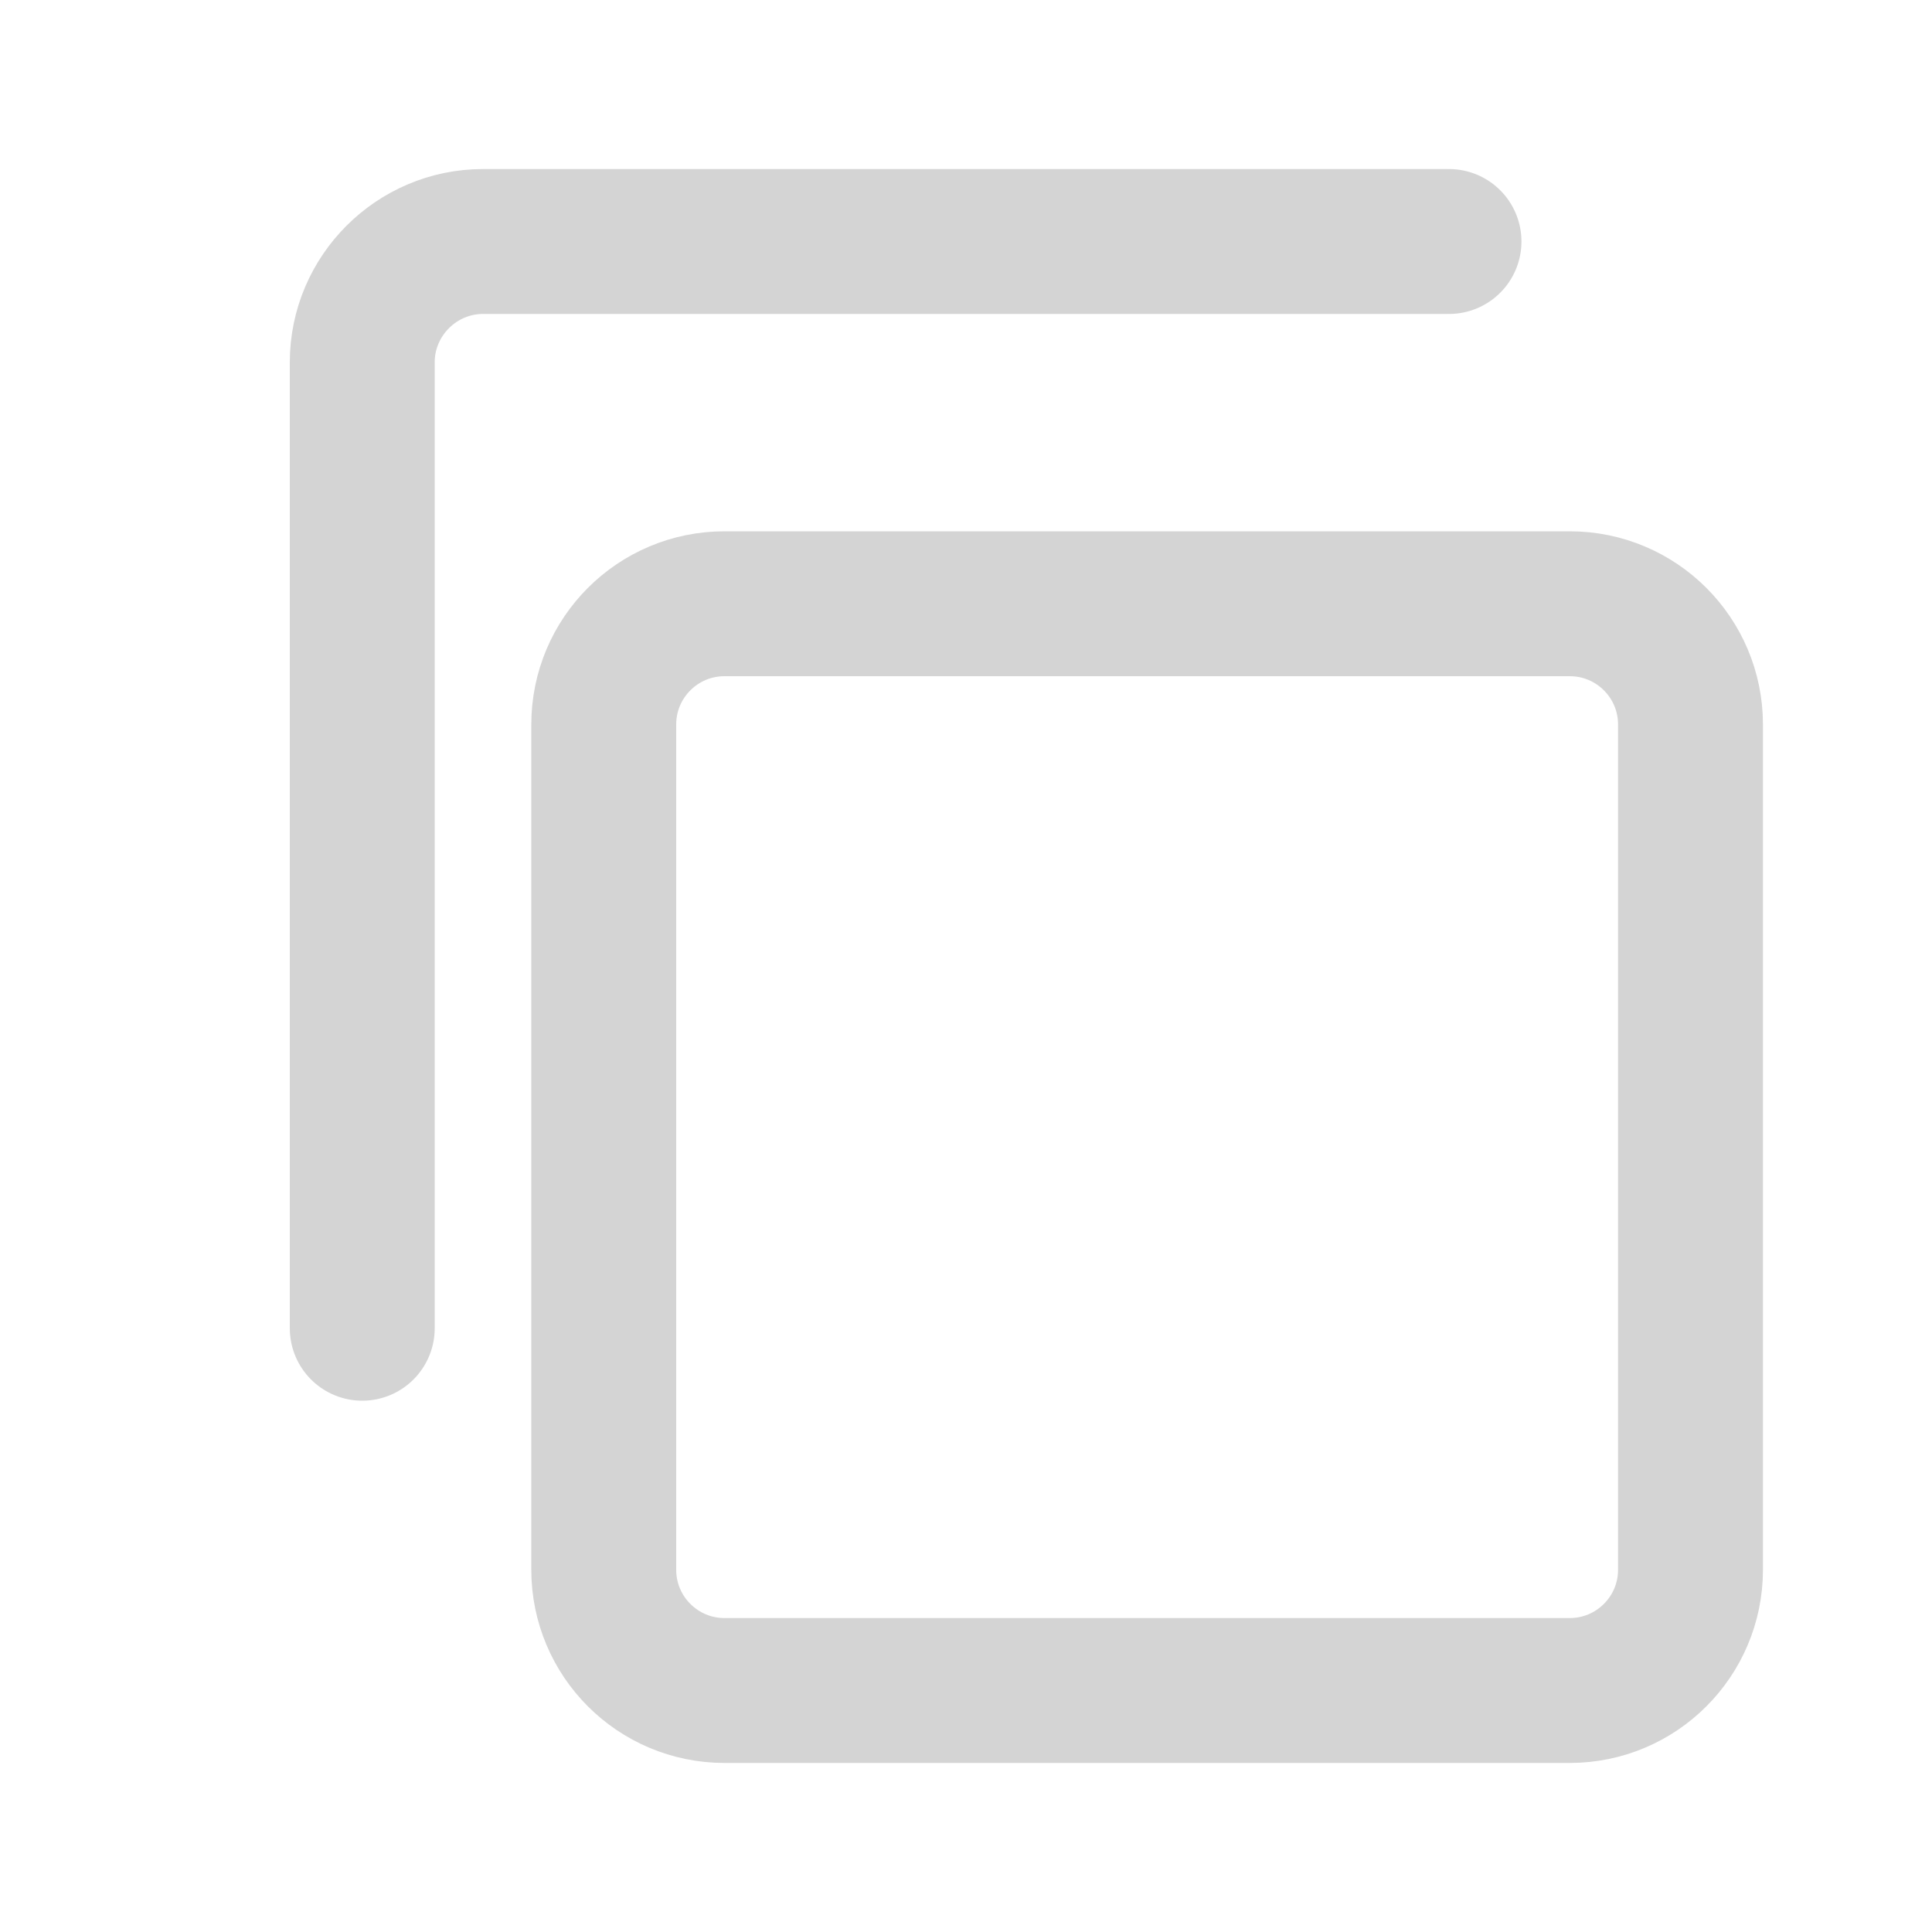
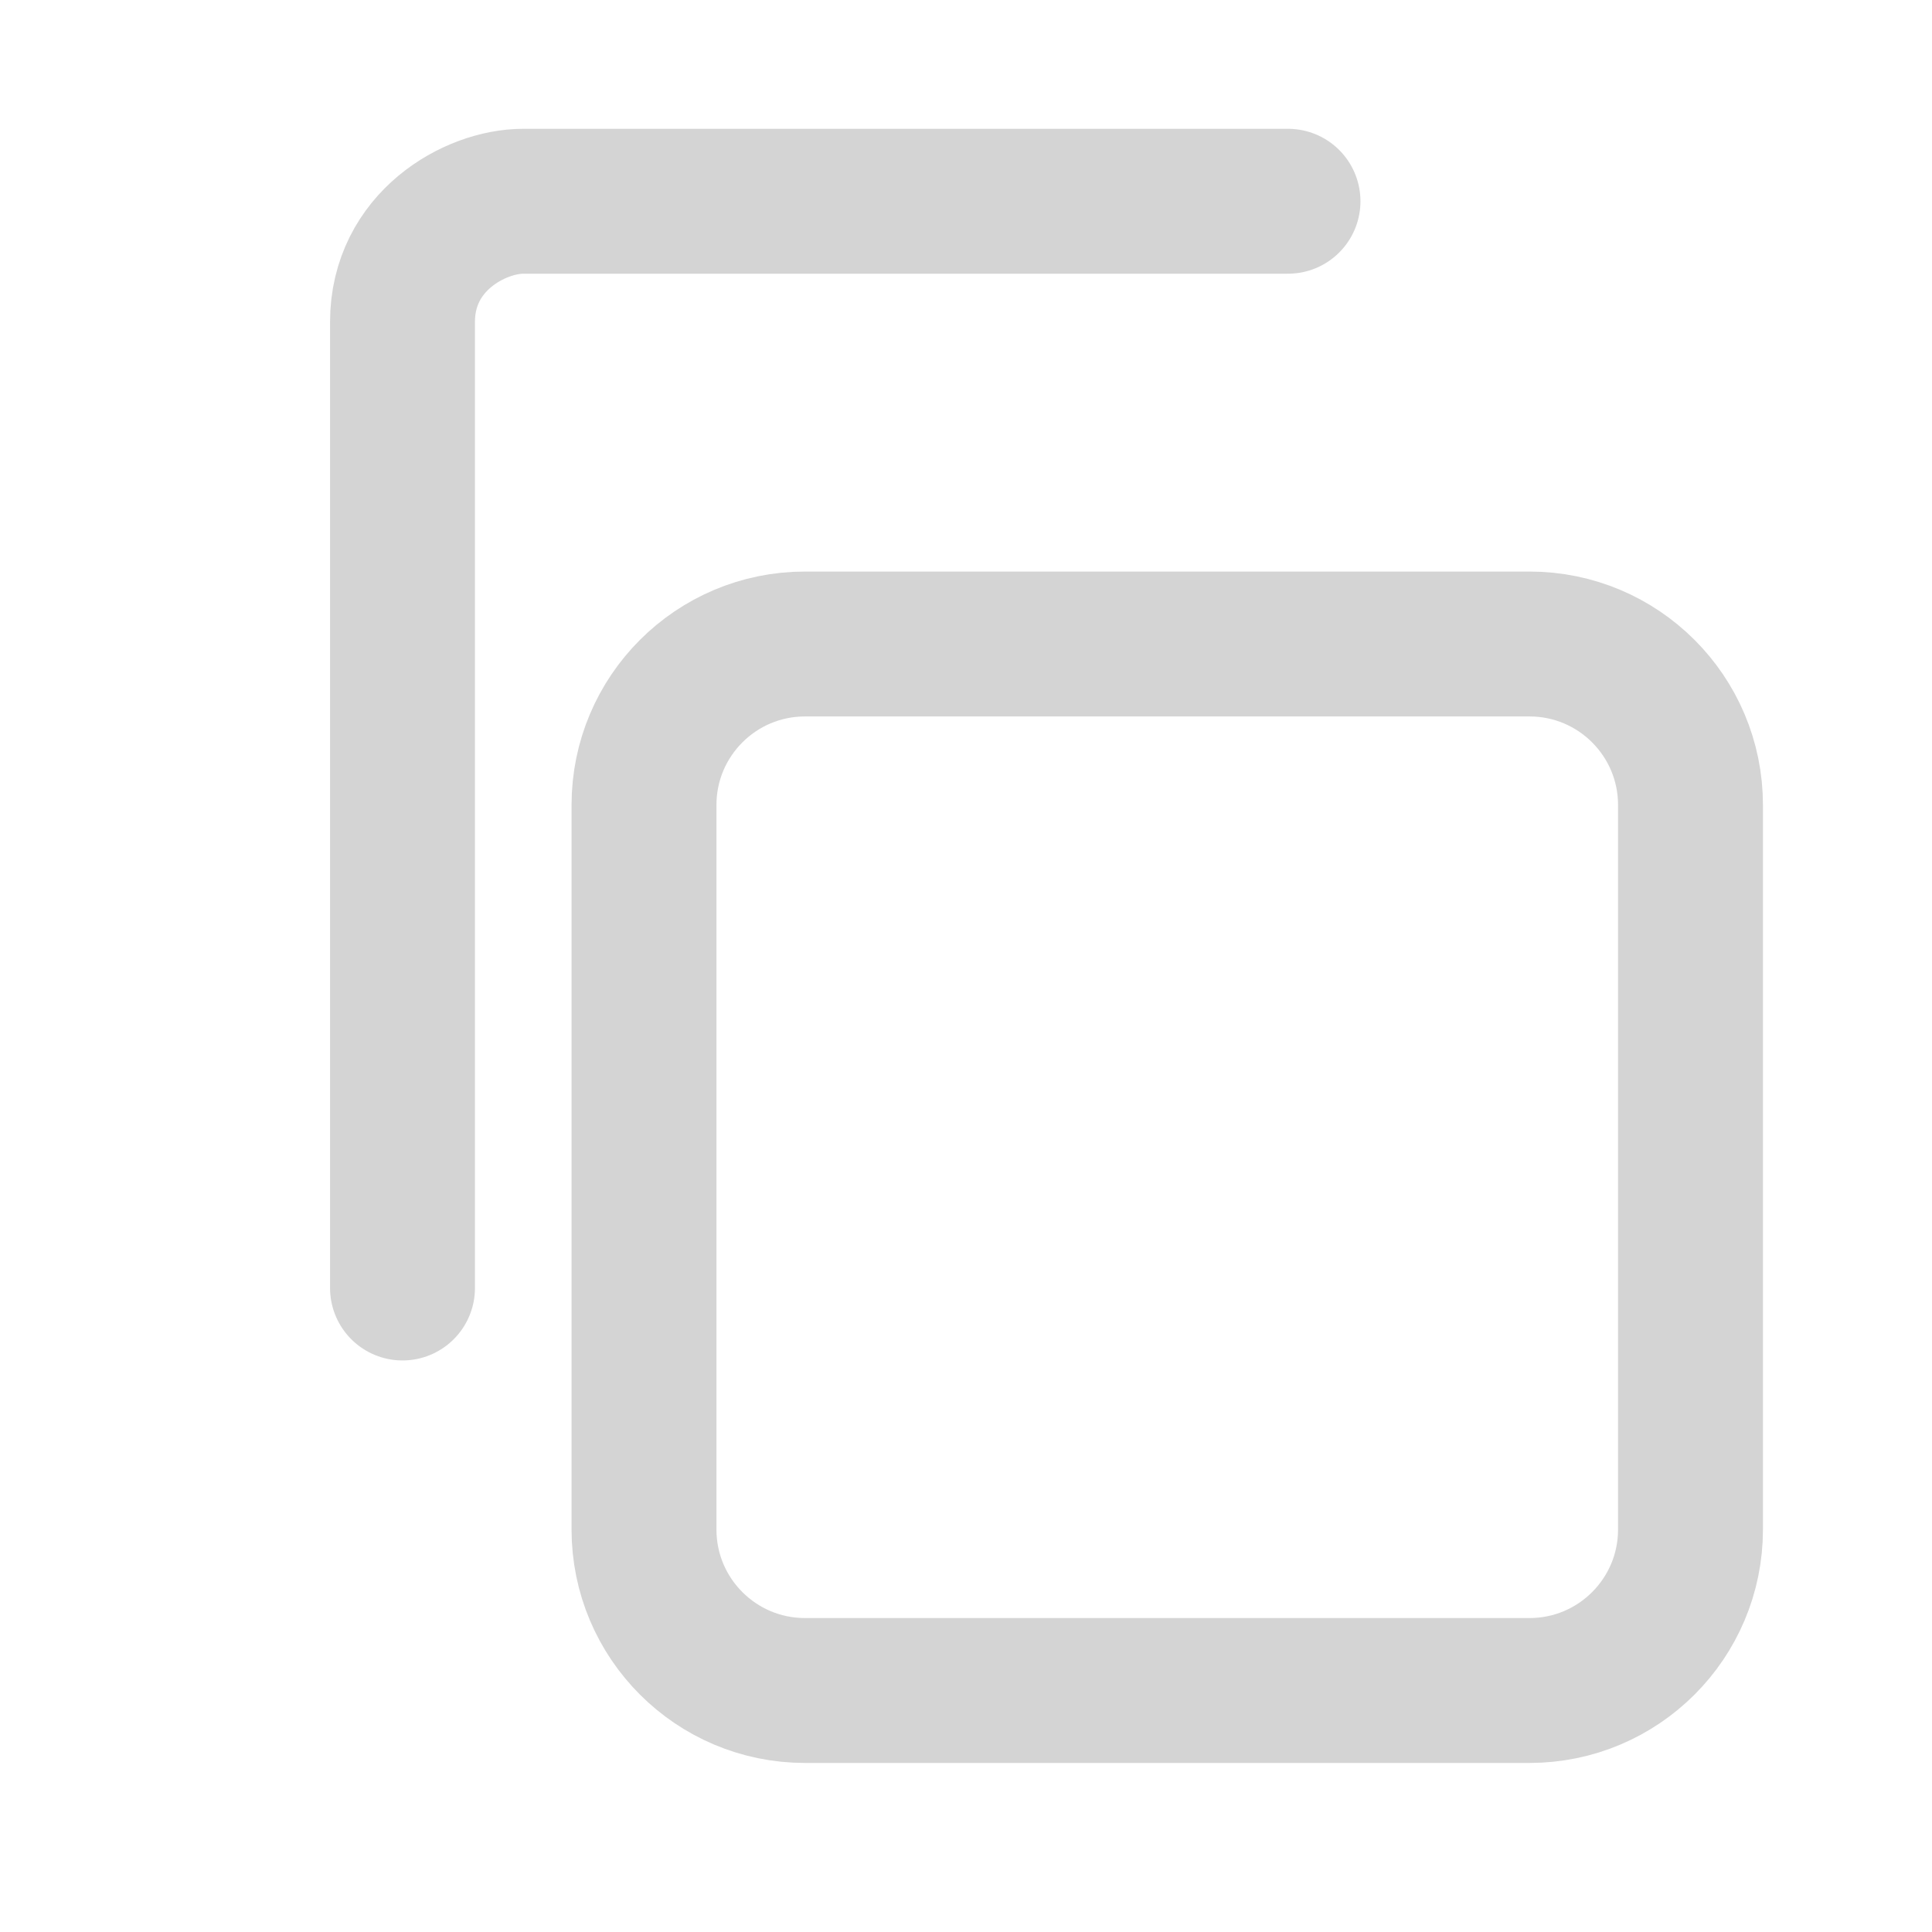
- <svg xmlns="http://www.w3.org/2000/svg" viewBox="0 0 16 16" width="16" height="16">
-   <rect x="5" y="5" width="9" height="9" rx="1" fill="none" stroke="#d4d4d4" stroke-width="1.2" />
-   <path d="M3 11V3c0-.55.45-1 1-1h8" fill="none" stroke="#d4d4d4" stroke-width="1.2" stroke-linecap="round" />
+ <svg xmlns="http://www.w3.org/2000/svg" viewBox="0 0 24 24" width="24" height="24">
+   <rect x="8" y="8" width="13" height="13" rx="2" fill="none" stroke="#d4d4d4" stroke-width="1.8" />
+   <path d="M5 16V4c0-1 .9-1.5 1.5-1.5H16" fill="none" stroke="#d4d4d4" stroke-width="1.8" stroke-linecap="round" />
</svg>
